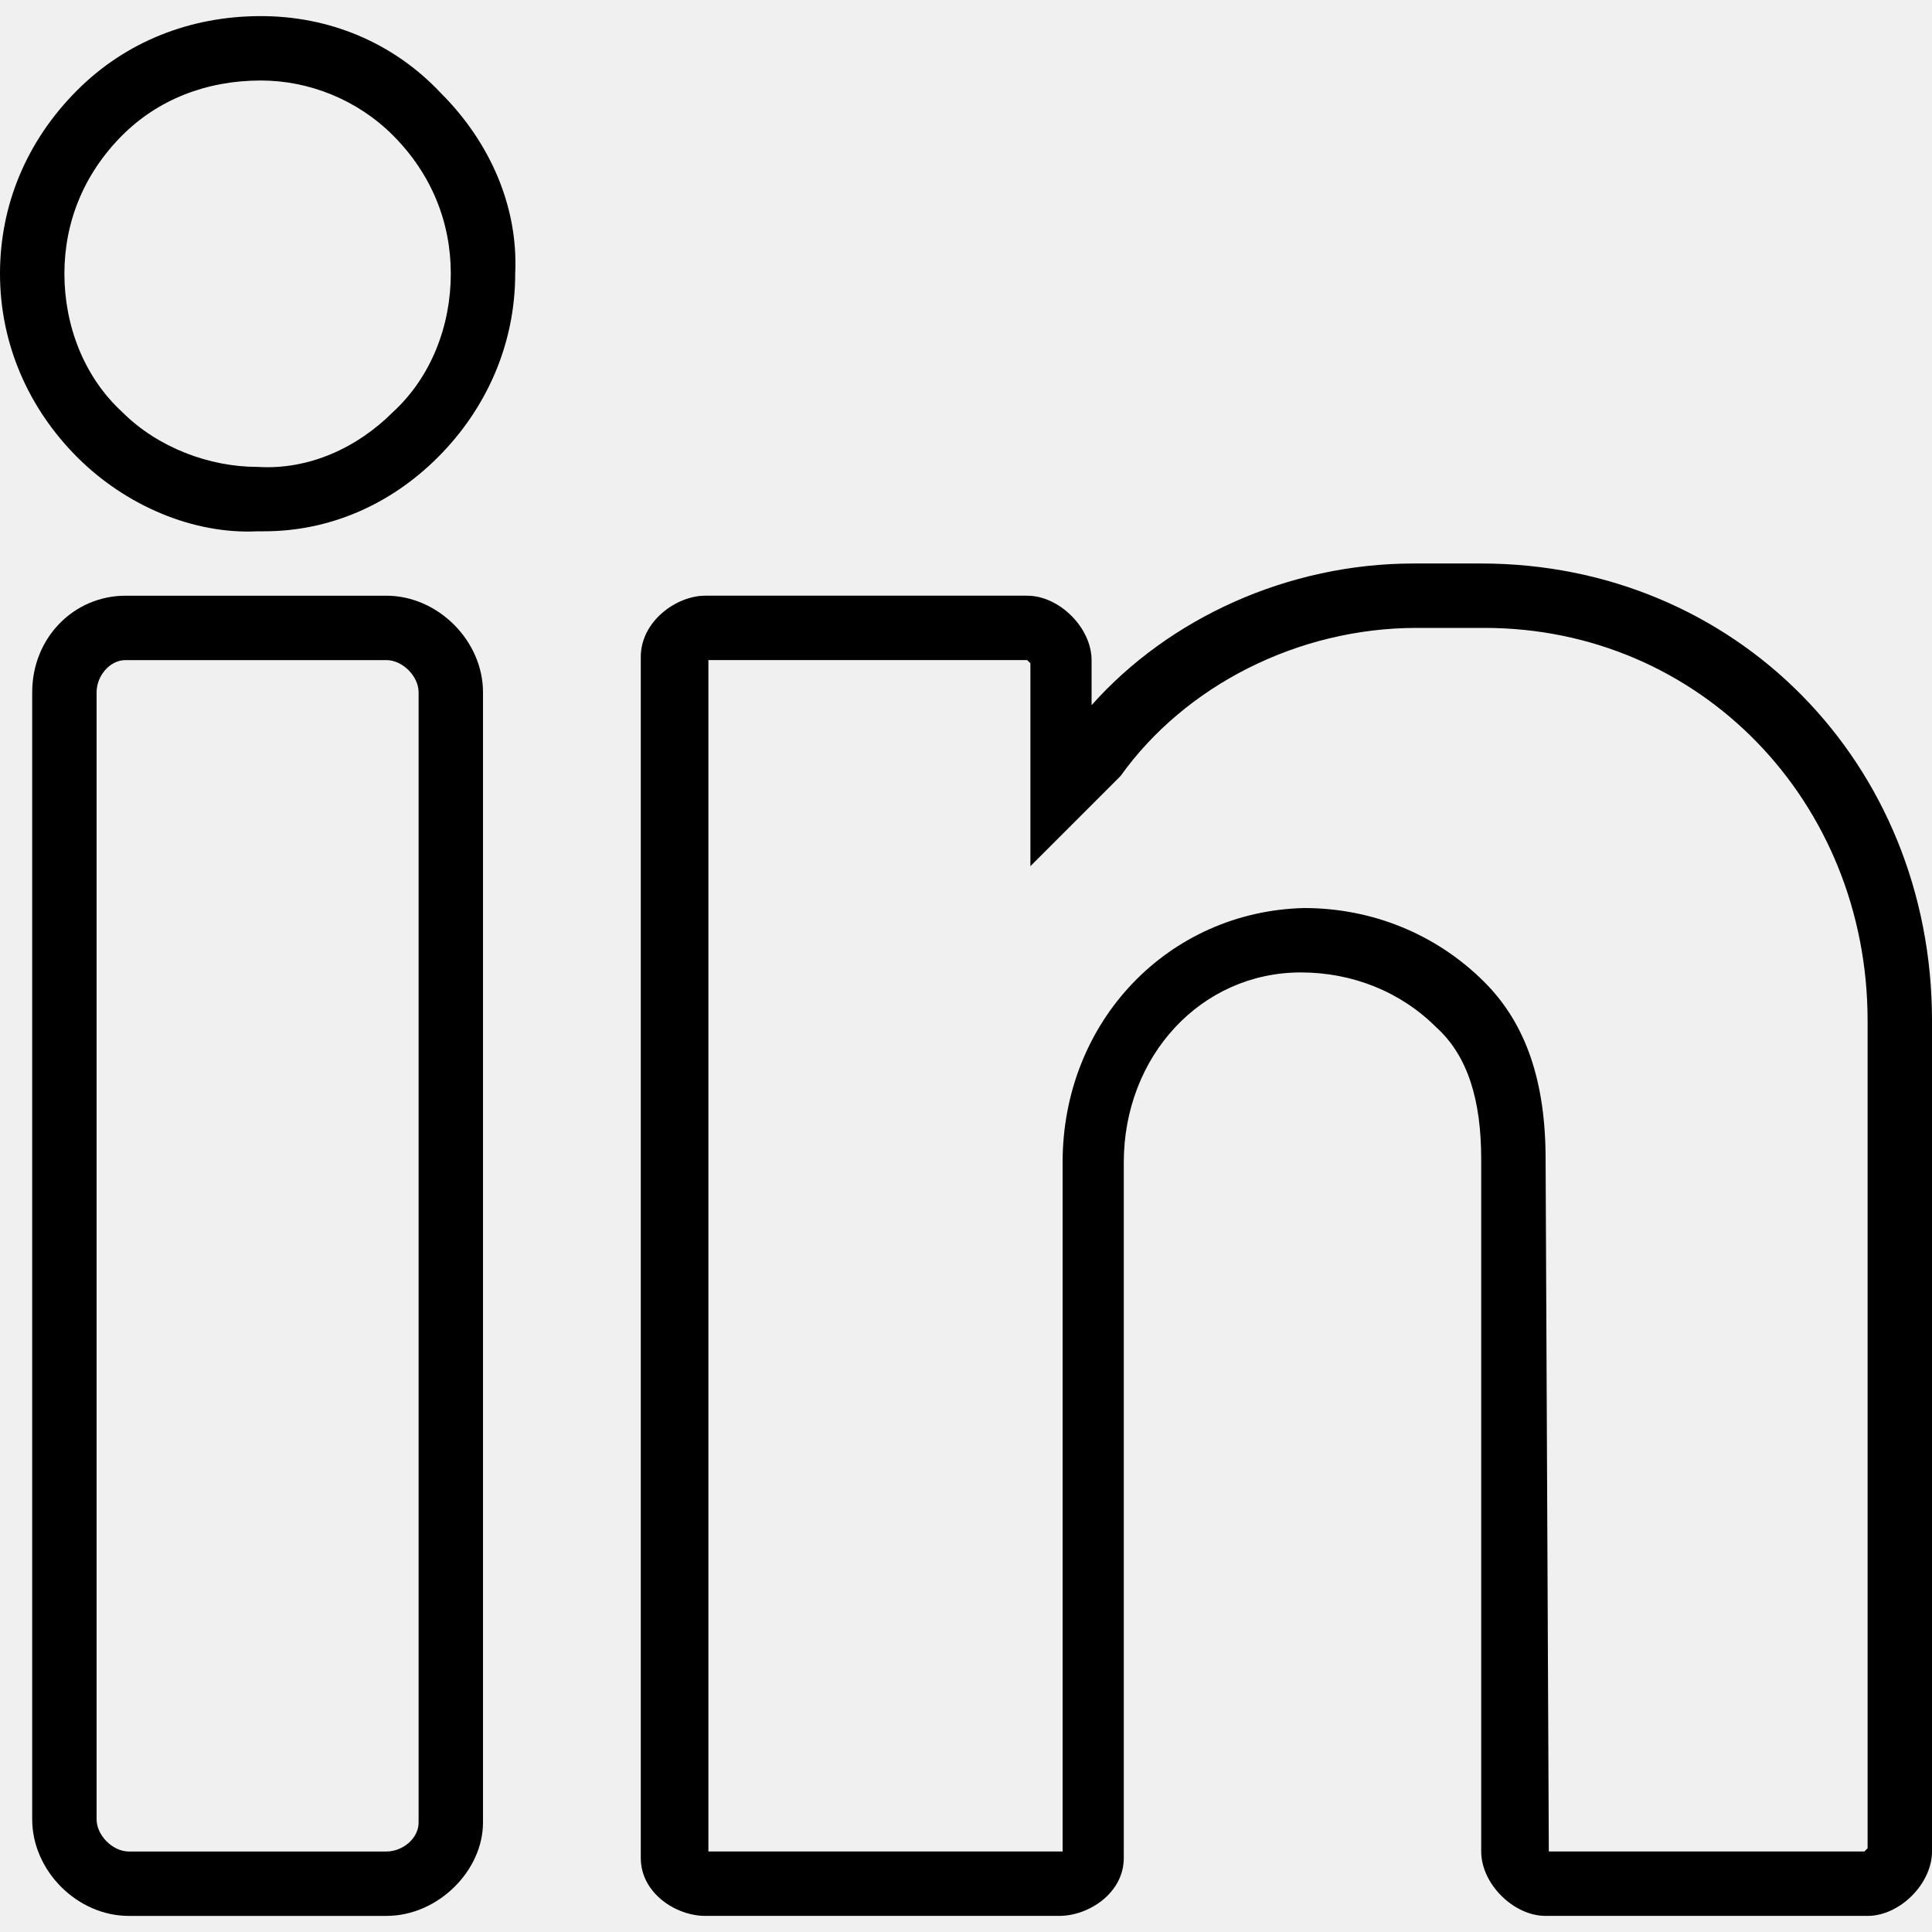
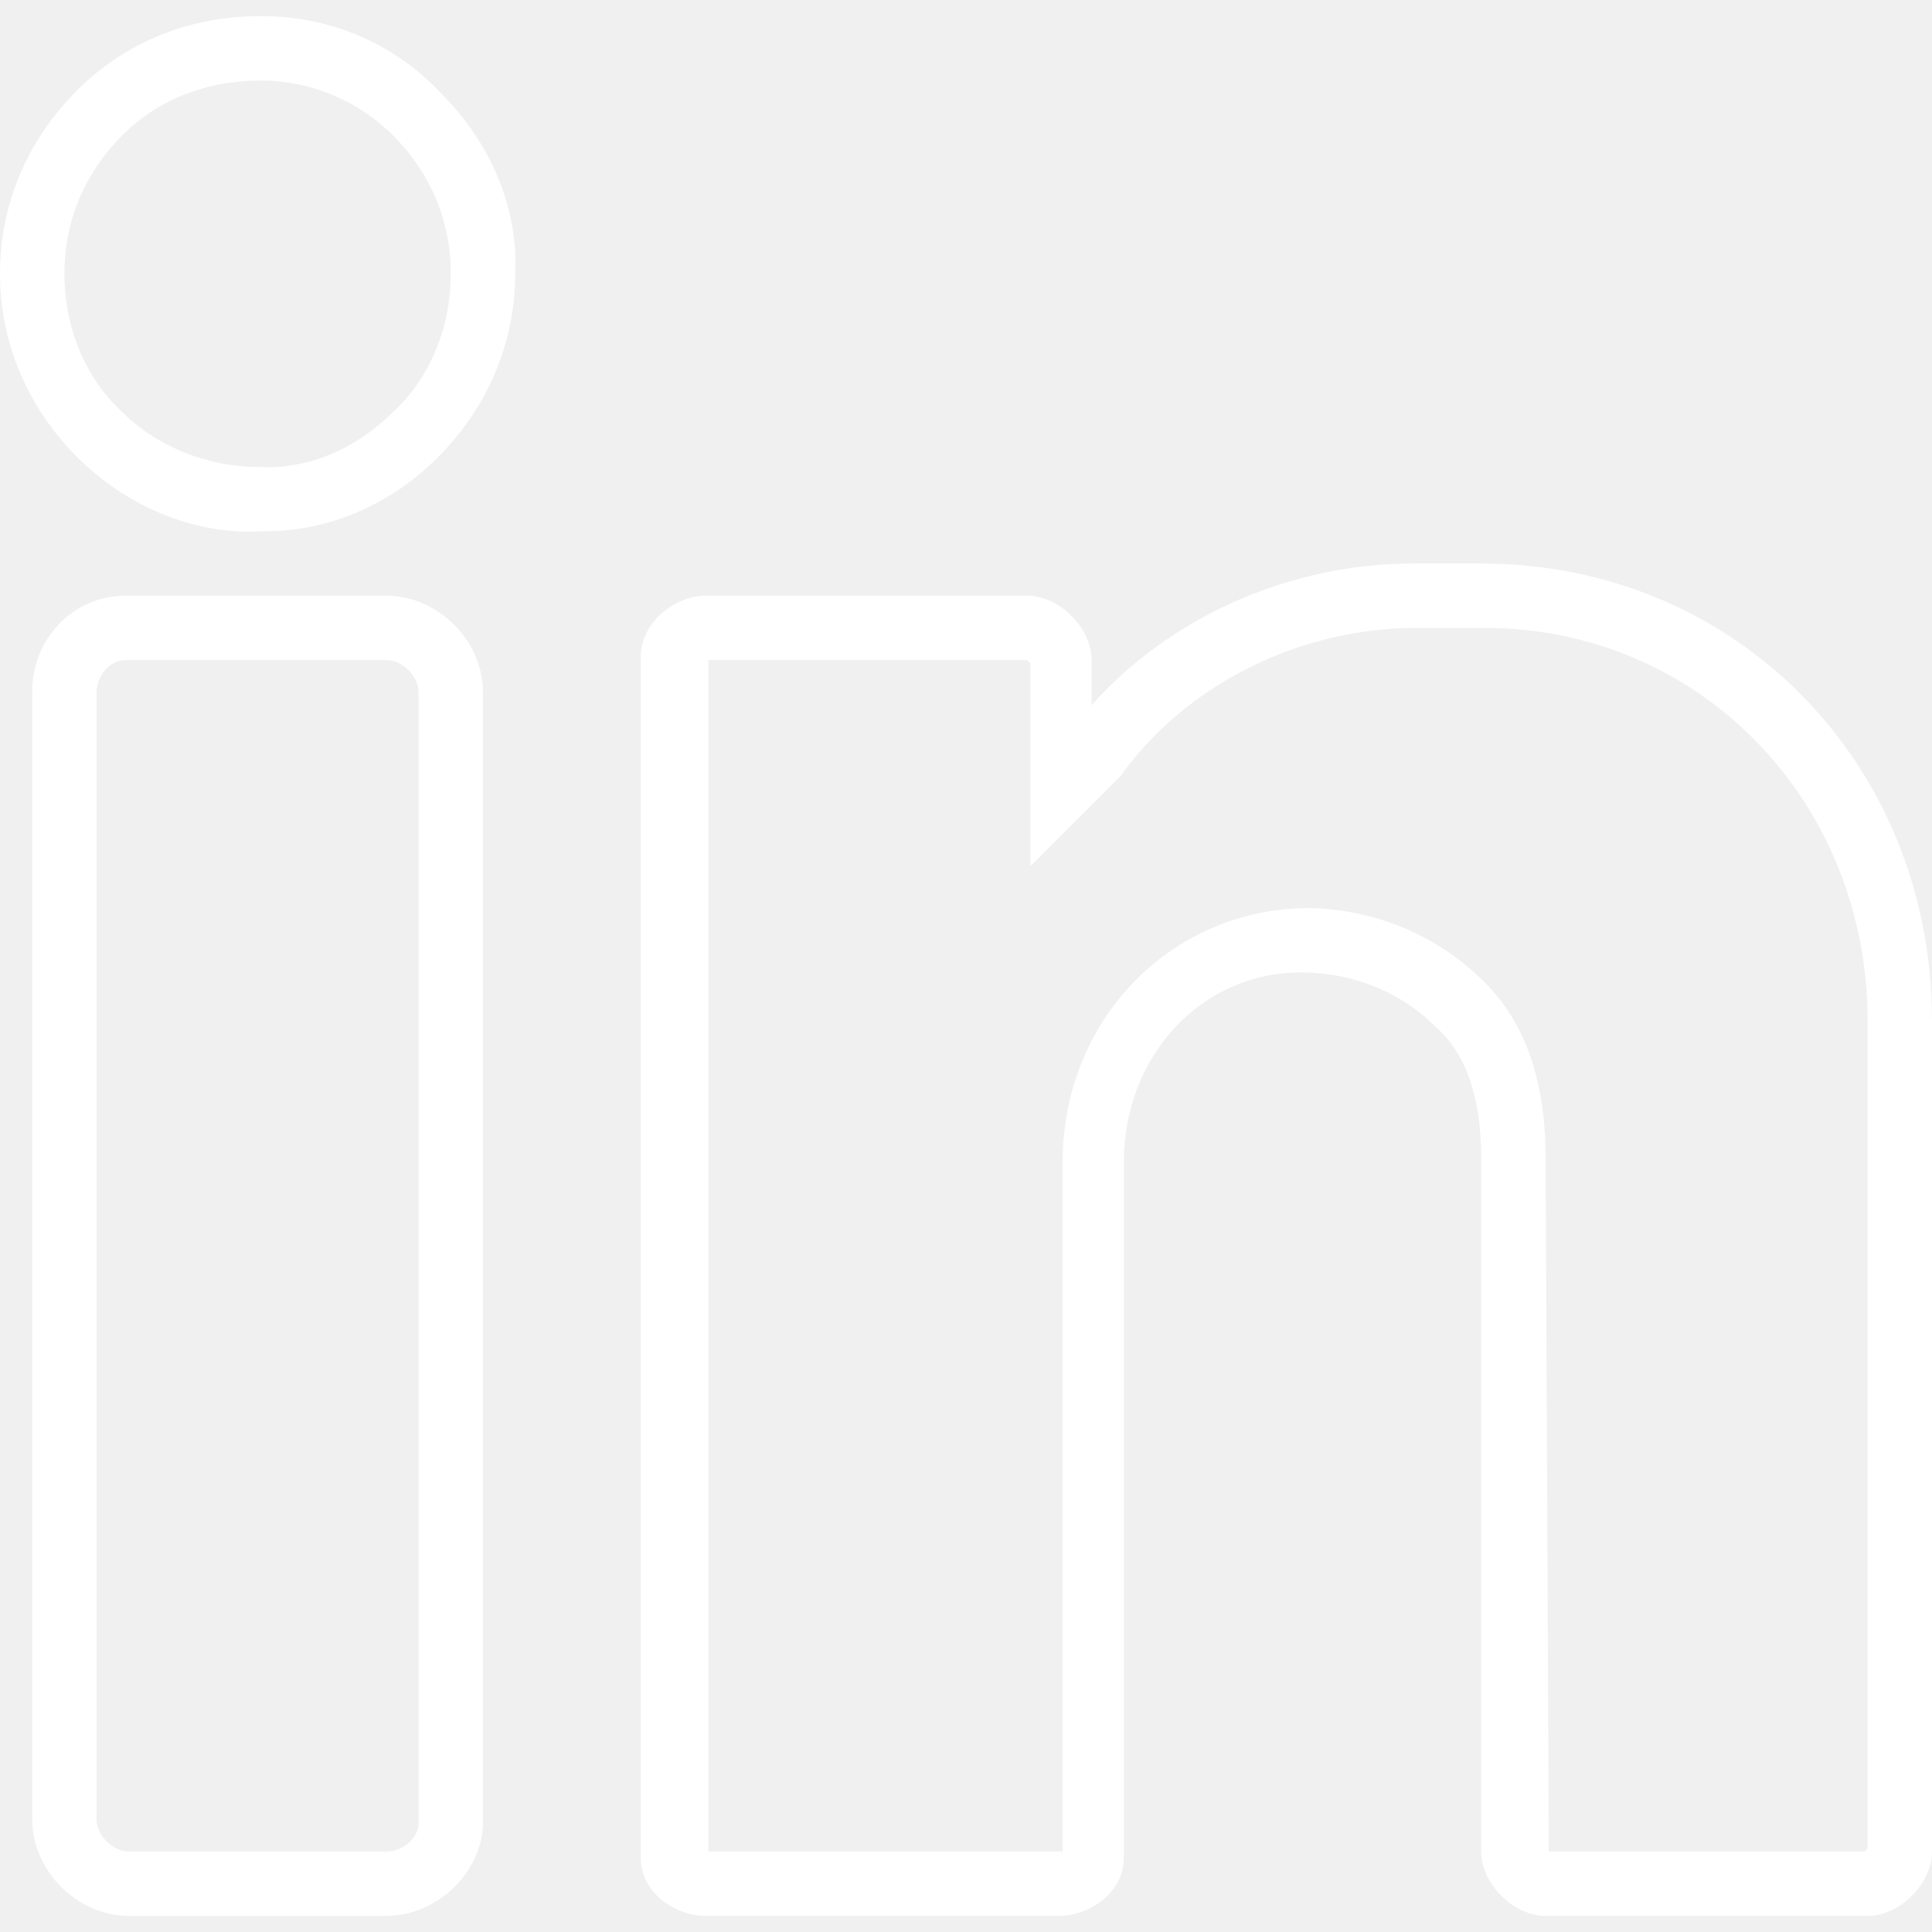
- <svg xmlns="http://www.w3.org/2000/svg" version="1.1" id="Layer_1" x="0px" y="0px" viewBox="0 0 512 512" style="enable-background:new 0 0 512 512;" xml:space="preserve">
+ <svg xmlns="http://www.w3.org/2000/svg" version="1.1" fill="white" id="Layer_1" x="0px" y="0px" viewBox="0 0 512 512" style="enable-background:new 0 0 512 512;" xml:space="preserve">
  <g transform="translate(1)">
    <g>
      <g>
        <path d="M68.12,4.267c-18.773,0-35.84,6.827-48.64,19.627C5.827,37.547-1,54.613-1,72.533c0,18.773,7.68,35.84,20.48,48.64     c12.8,12.8,30.72,20.48,47.787,19.627c0,0,0.853,0,1.707,0c17.067,0,33.28-6.827,46.08-19.627     c12.8-12.8,20.48-29.867,20.48-48.64c0.853-17.92-6.827-34.987-19.627-47.787C103.107,11.093,86.04,4.267,68.12,4.267z      M103.107,109.227c-9.387,9.387-22.187,15.36-35.84,14.507c-12.8,0-26.453-5.12-35.84-14.507     c-10.24-9.387-15.36-23.04-15.36-36.693s5.12-26.453,15.36-36.693c9.387-9.387,22.187-14.507,36.693-14.507     c12.8,0,25.6,5.12,34.987,14.507c10.24,10.24,15.36,23.04,15.36,36.693S113.347,99.84,103.107,109.227z" />
        <path d="M101.4,157.867H32.28c-13.653,0-24.747,11.093-24.747,25.6v298.667c0,13.653,11.947,25.6,25.6,25.6H101.4     c13.653,0,25.6-11.947,25.6-24.747v-299.52C127,169.813,115.053,157.867,101.4,157.867z M109.933,482.987     c0,4.267-4.267,7.68-8.533,7.68H33.133c-4.267,0-8.533-4.267-8.533-8.533V183.467c0-4.267,3.413-8.533,7.68-8.533h69.12     c4.267,0,8.533,4.267,8.533,8.533V482.987z" />
        <path d="M391.533,149.333h-17.92c-33.28,0-64.853,14.507-85.333,37.547v-11.947c0-8.533-8.533-17.067-17.067-17.067H185.88     c-7.68,0-17.067,6.827-17.067,16.213v318.293c0,9.387,9.387,15.36,17.067,15.36h93.867c7.68,0,17.067-5.973,17.067-15.36v-184.32     c0-28.16,20.48-50.347,46.933-50.347c13.653,0,26.453,5.12,35.84,14.507c8.533,7.68,11.947,19.627,11.947,34.987v183.467     c0,8.533,8.533,17.067,17.067,17.067h85.333c8.533,0,17.067-8.533,17.067-17.067v-220.16     C511,202.24,458.947,149.333,391.533,149.333z M493.933,489.813l-0.853,0.853h-83.627L408.6,307.2     c0-20.48-5.12-35.84-16.213-46.933c-12.8-12.8-29.867-19.627-47.787-19.627c-35.84,0.853-64,29.867-64,67.413v182.613h-93.867     V174.933h84.48l0.853,0.853v53.76l23.04-23.04l0.853-0.853c17.067-23.893,46.933-39.253,78.507-39.253h17.92     c57.173,0,101.547,46.08,101.547,104.107V489.813z" />
      </g>
    </g>
  </g>
  <g>
</g>
  <g>
</g>
  <g>
</g>
  <g>
</g>
  <g>
</g>
  <g>
</g>
  <g>
</g>
  <g>
</g>
  <g>
</g>
  <g>
</g>
  <g>
</g>
  <g>
</g>
  <g>
</g>
  <g>
</g>
  <g>
</g>
</svg>
